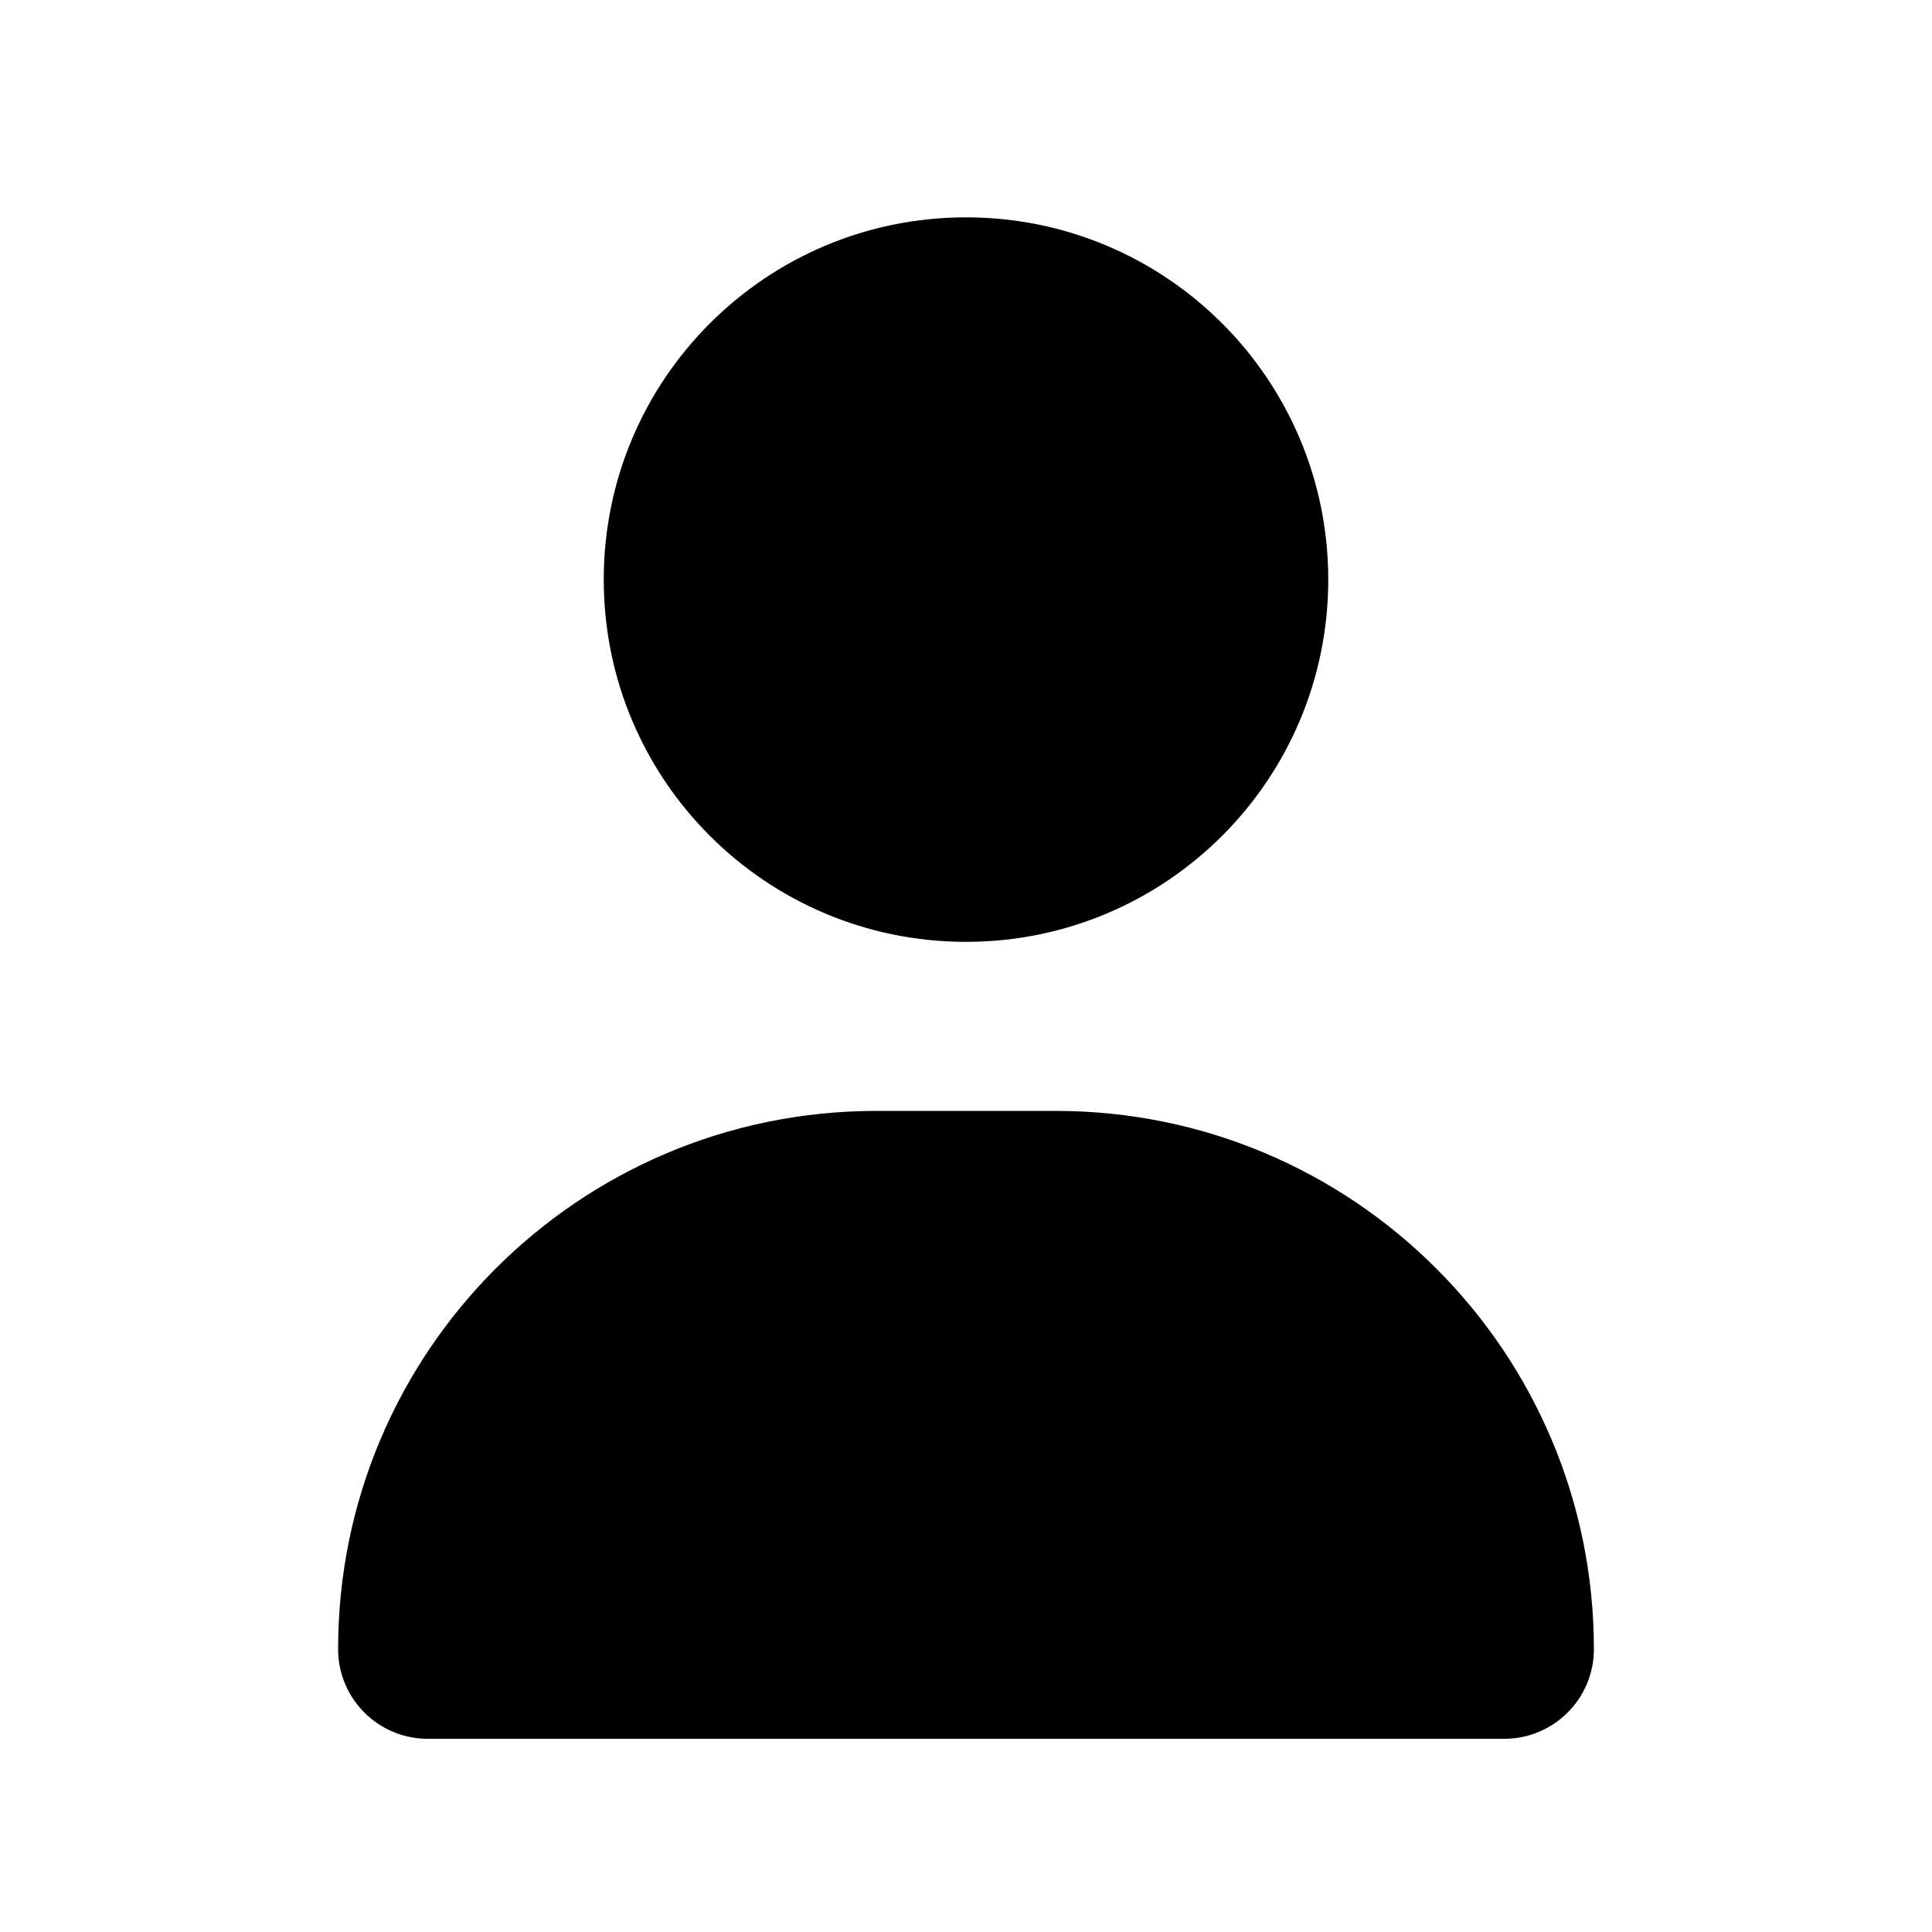
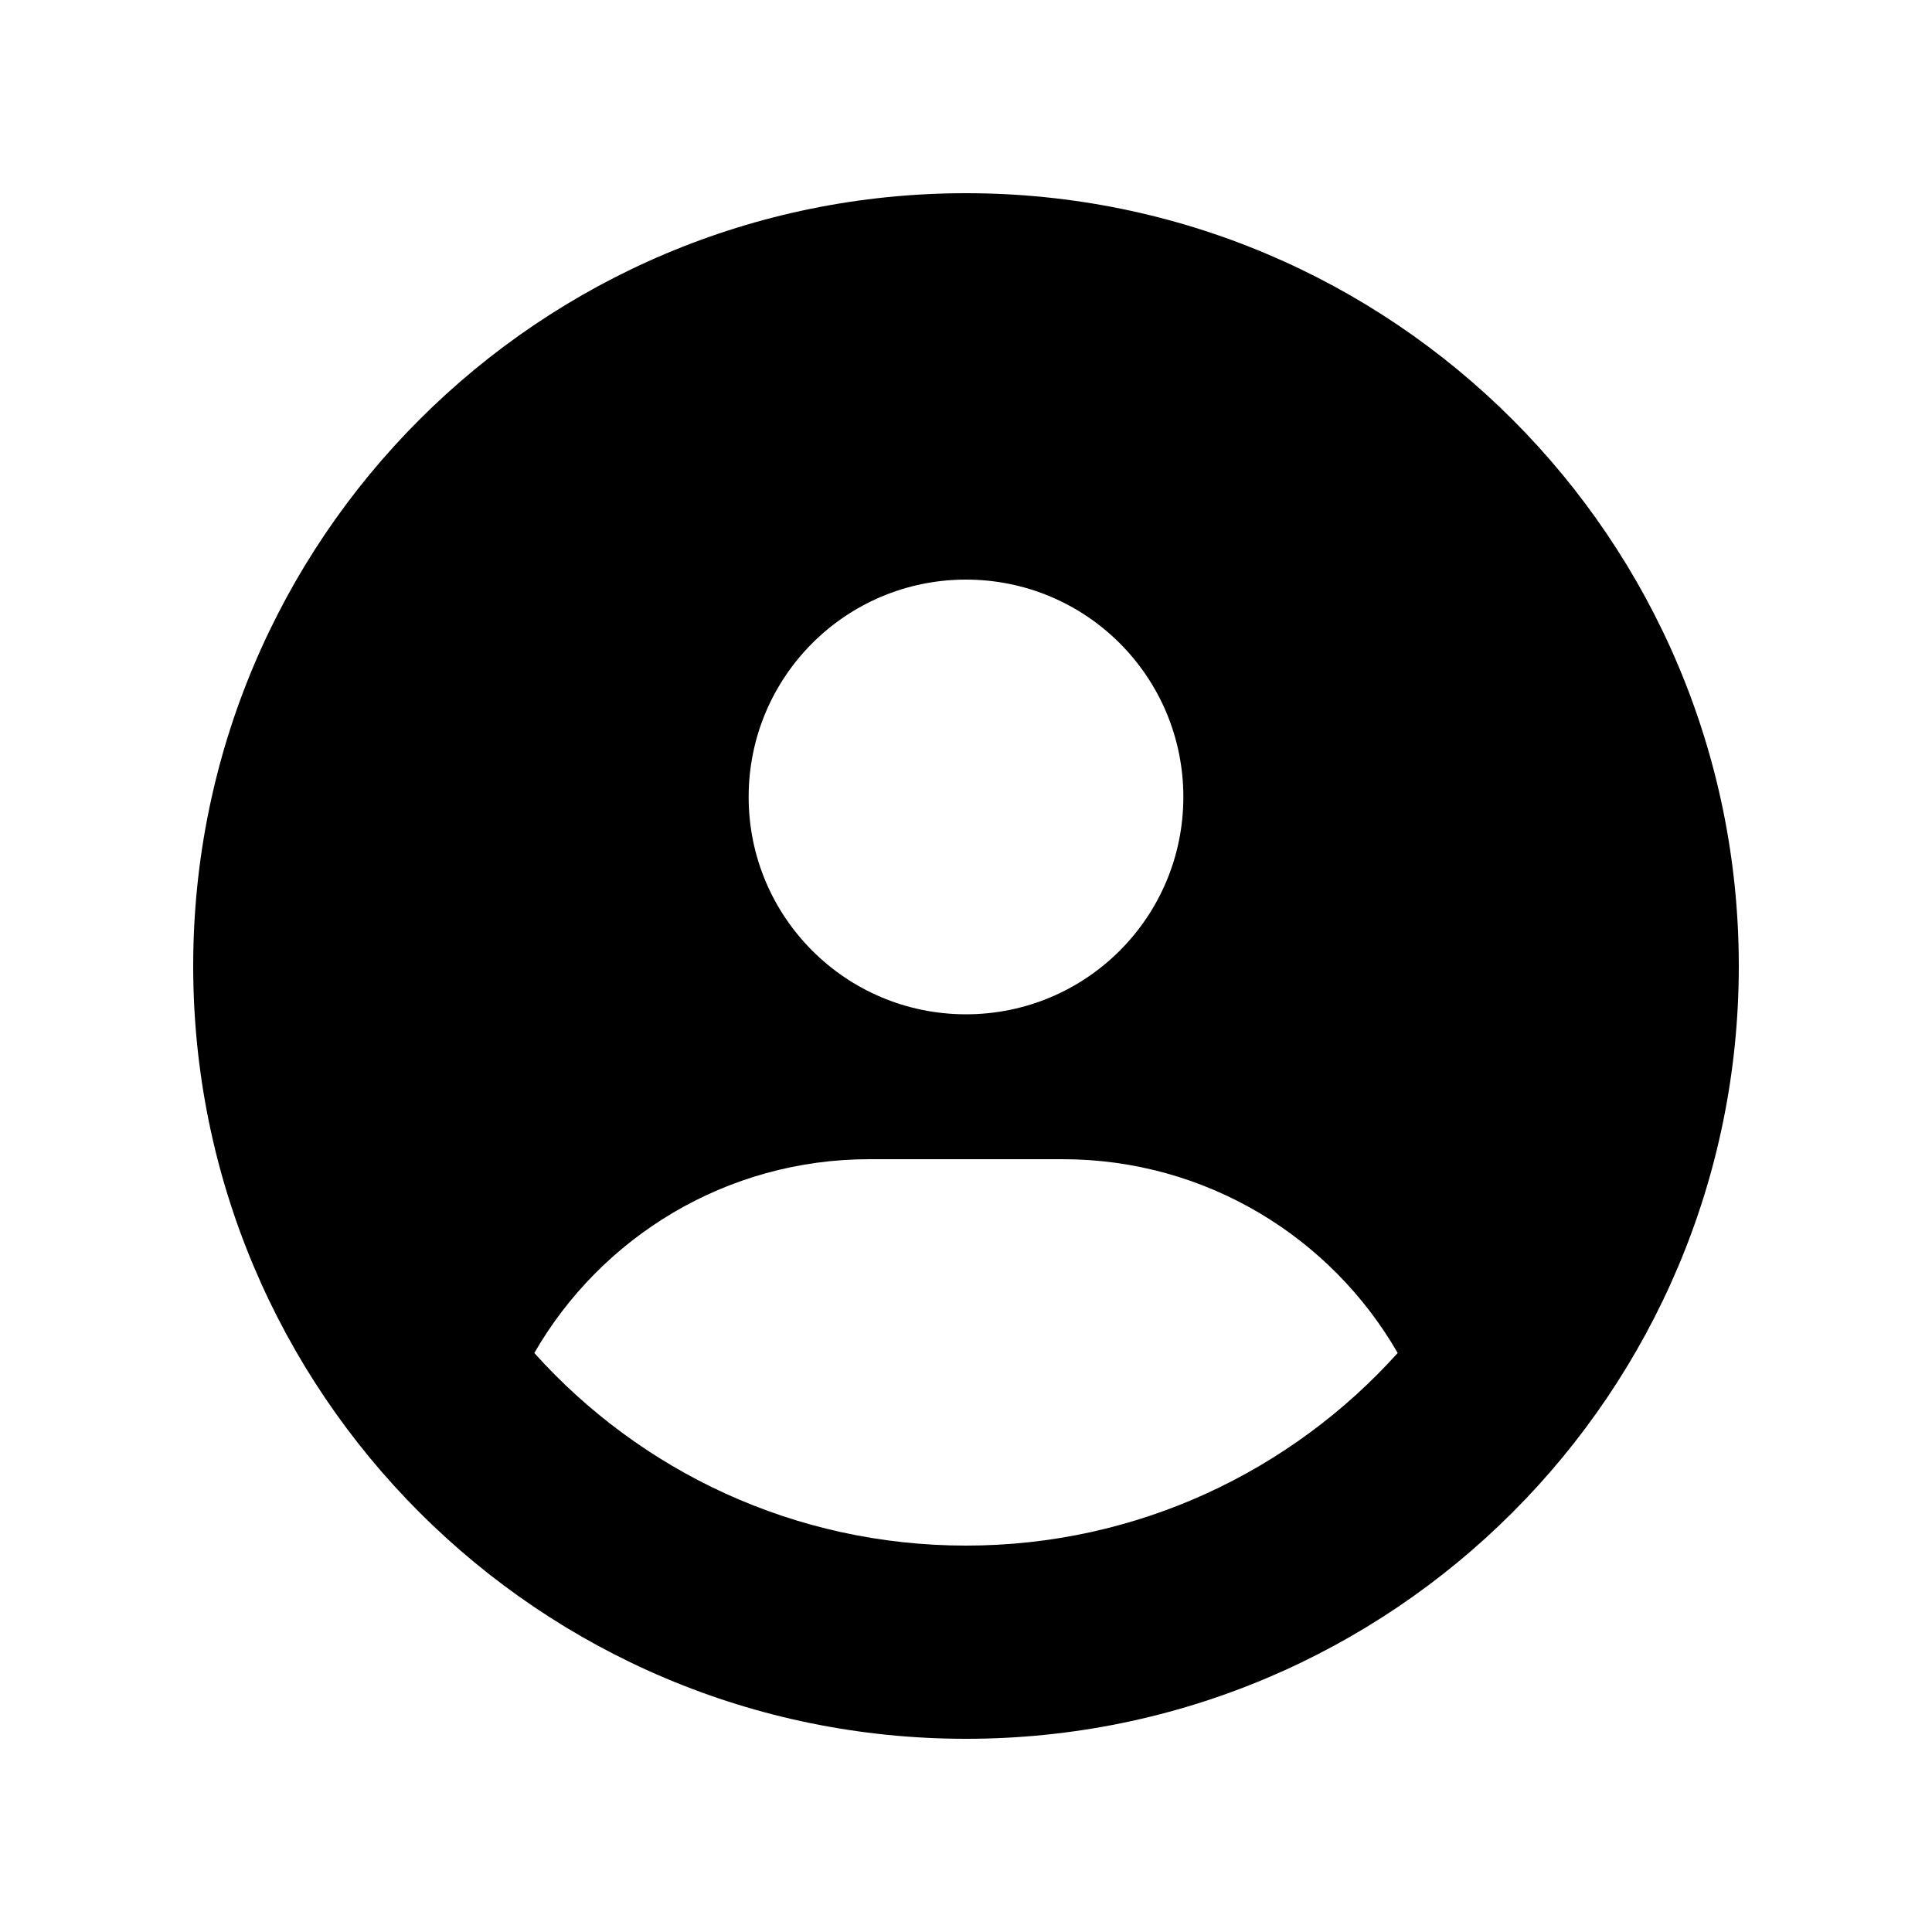
<svg xmlns="http://www.w3.org/2000/svg" viewBox="0 0 640 640">
-   <path d="M320 312C386.3 312 440 258.3 440 192C440 125.7 386.3 72 320 72C253.7 72 200 125.7 200 192C200 258.3 253.7 312 320 312zM290.3 368C191.8 368 112 447.8 112 546.3C112 562.7 125.3 576 141.7 576L498.3 576C514.7 576 528 562.7 528 546.3C528 447.8 448.2 368 349.7 368L290.3 368z" />
+   <path d="M463 448.2C440.9 409.8 399.4 384 352 384L288 384C240.6 384 199.1 409.8 177 448.2C212.2 487.4 263.2 512 320 512C376.8 512 427.8 487.3 463 448.2zM64 320C64 178.6 178.6 64 320 64C461.4 64 576 178.6 576 320C576 461.4 461.4 576 320 576C178.6 576 64 461.4 64 320zM320 336C359.8 336 392 303.8 392 264C392 224.2 359.8 192 320 192C280.2 192 248 224.2 248 264C248 303.8 280.2 336 320 336z" />
</svg>
